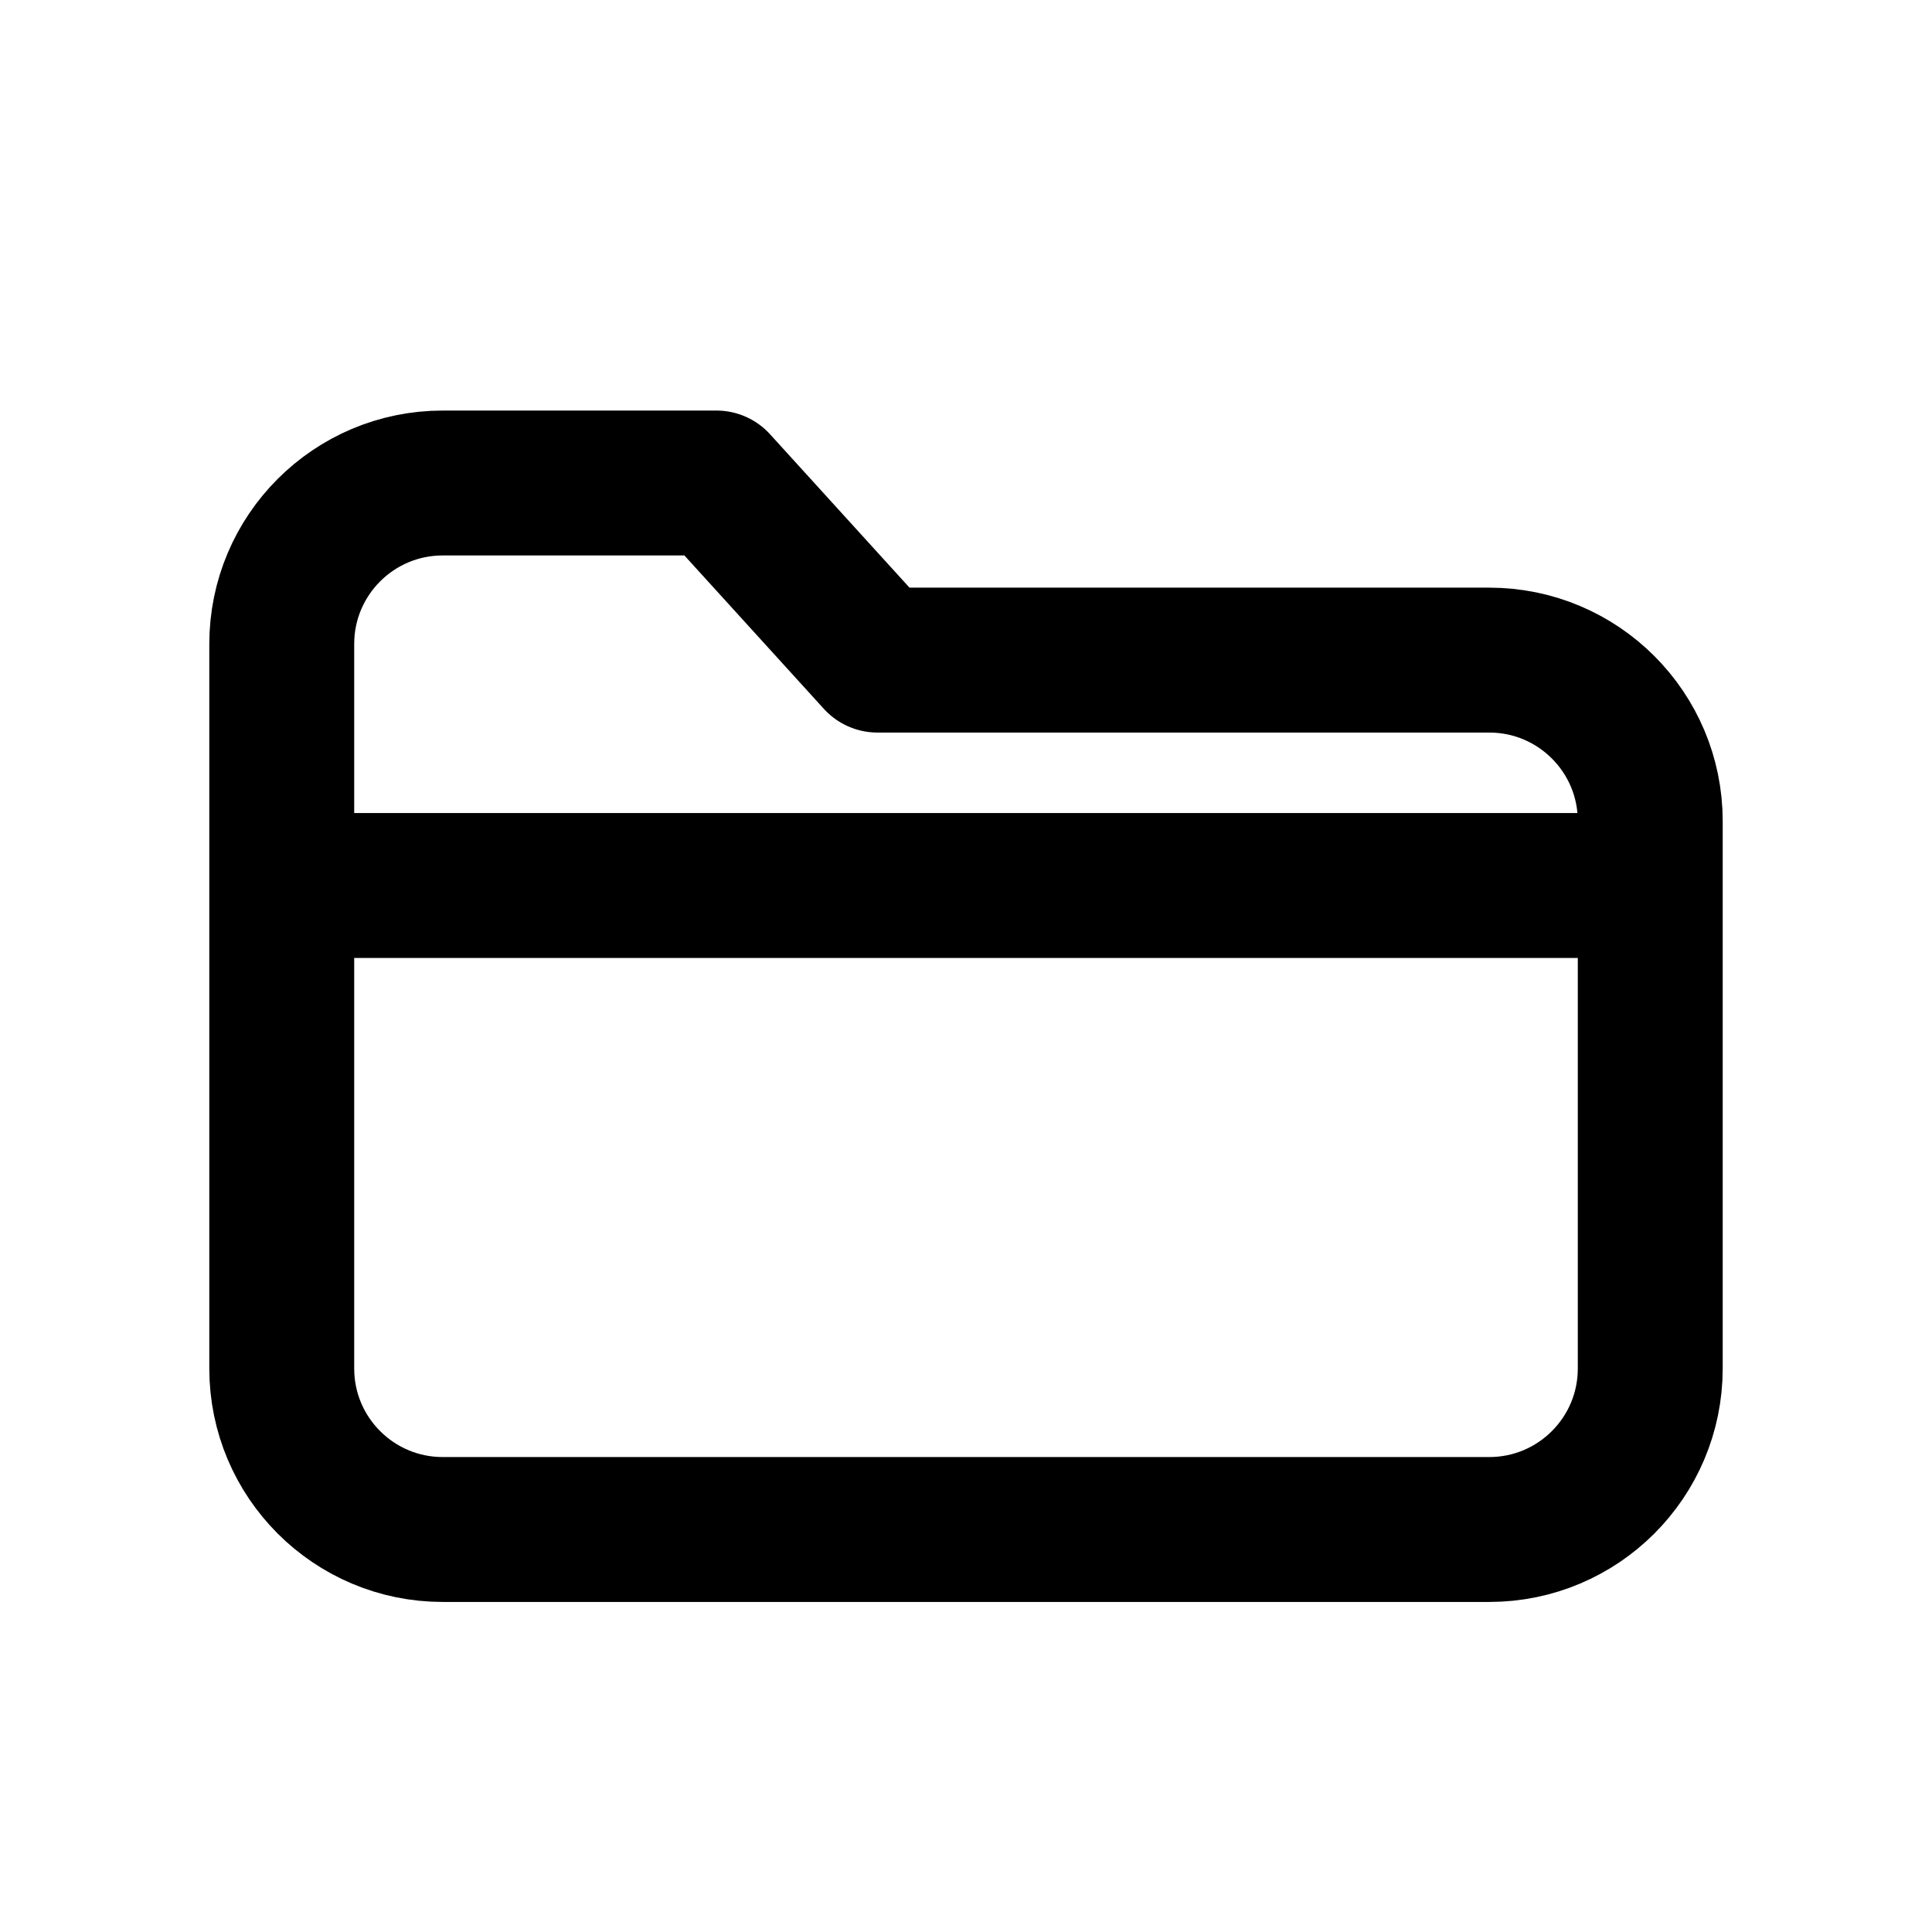
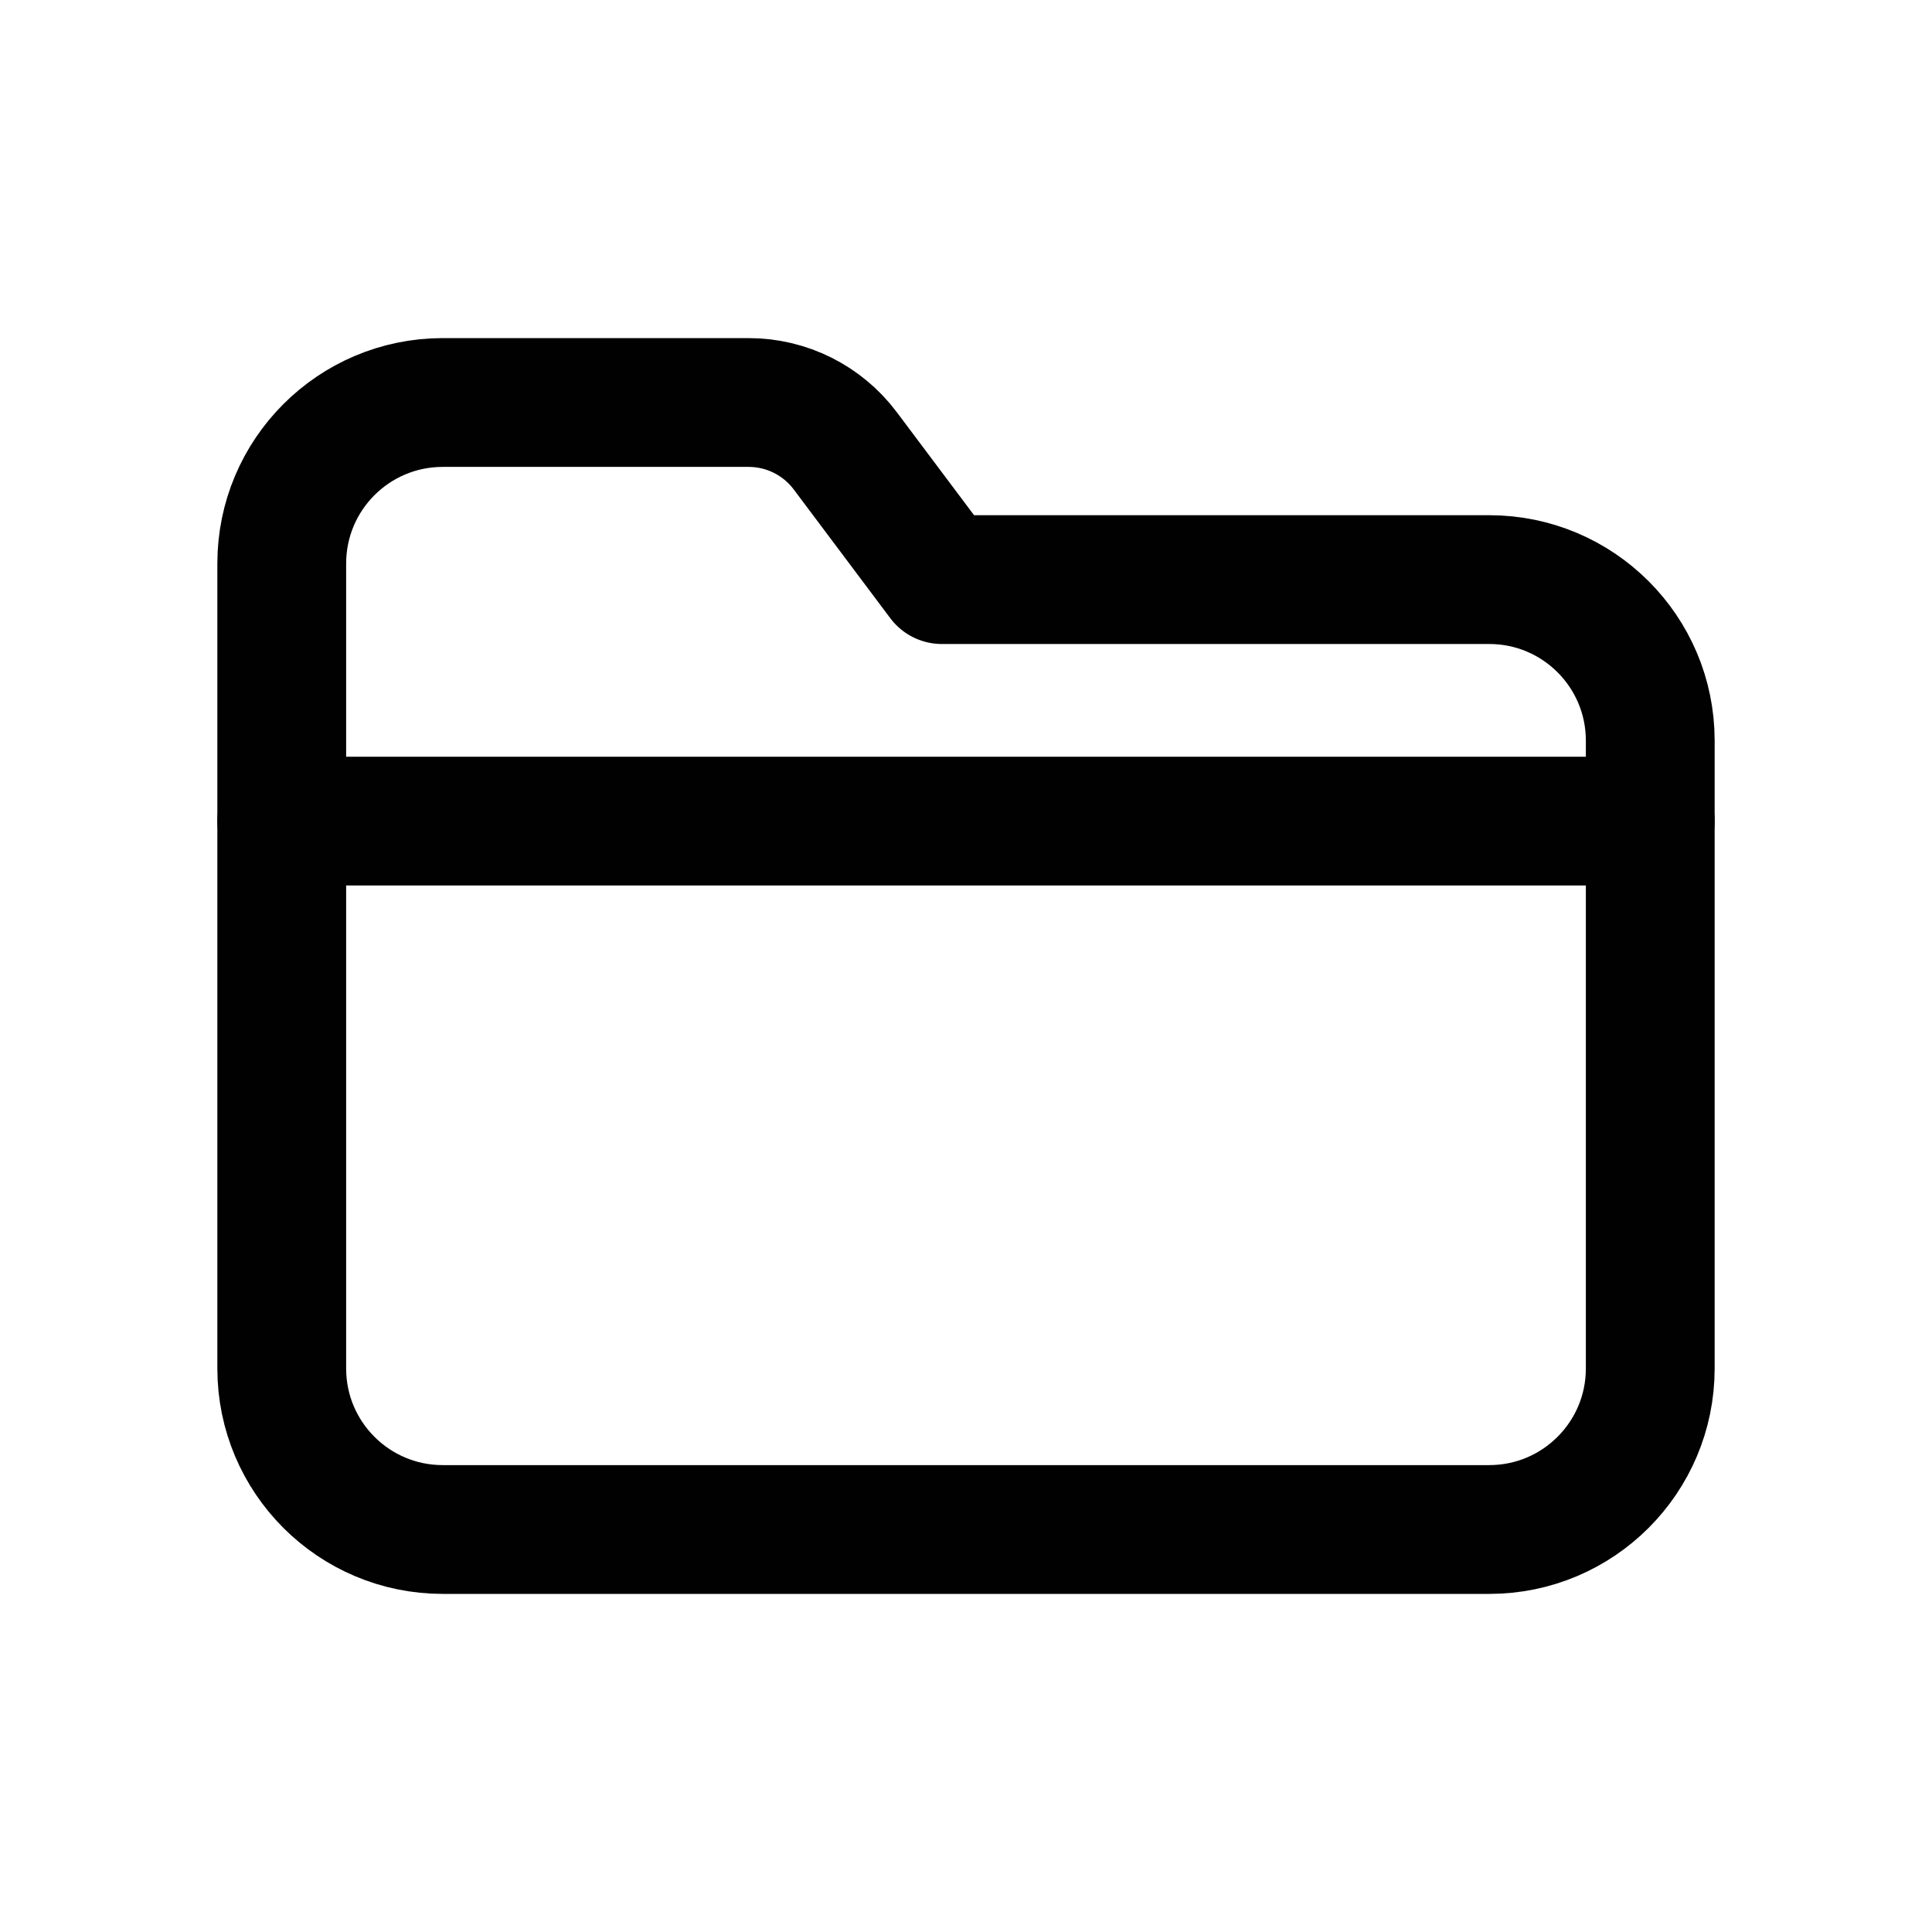
- <svg xmlns="http://www.w3.org/2000/svg" width="24" height="24" viewBox="0 0 24 24">
-   <path d="M3.5,8 a2,2 0 0 1 2,-2 h3.4 l2,2.2 h7.6 a2,2 0 0 1 2,2 v6.8 a2,2 0 0 1 -2,2 h-13 a2,2 0 0 1 -2,-2 z M3.5,11 h17" fill="none" stroke="currentColor" stroke-width="1.8" stroke-linecap="round" stroke-linejoin="round" />
+ <svg xmlns="http://www.w3.org/2000/svg" width="24" height="24" viewBox="0 0 24 24" fill="none" stroke="#010102" stroke-width="1.6" stroke-linecap="round" stroke-linejoin="round" color="#E8405A">
+   <path d="M3.5,7a2,2 0 0,1 2,-2h3.8a1.5,1.5 0 0,1 1.2,0.6l1.2,1.6H18.5a2,2 0 0,1 2,2V17a2,2 0 0,1 -2,2h-13a2,2 0 0,1 -2,-2z" fill="none" stroke="#010102" stroke-width="1.6" stroke-linecap="round" stroke-linejoin="round" />
+   <path d="M3.5,10.2H20.5" fill="none" stroke="#010102" stroke-width="1.6" stroke-linecap="round" stroke-linejoin="round" />
</svg>
